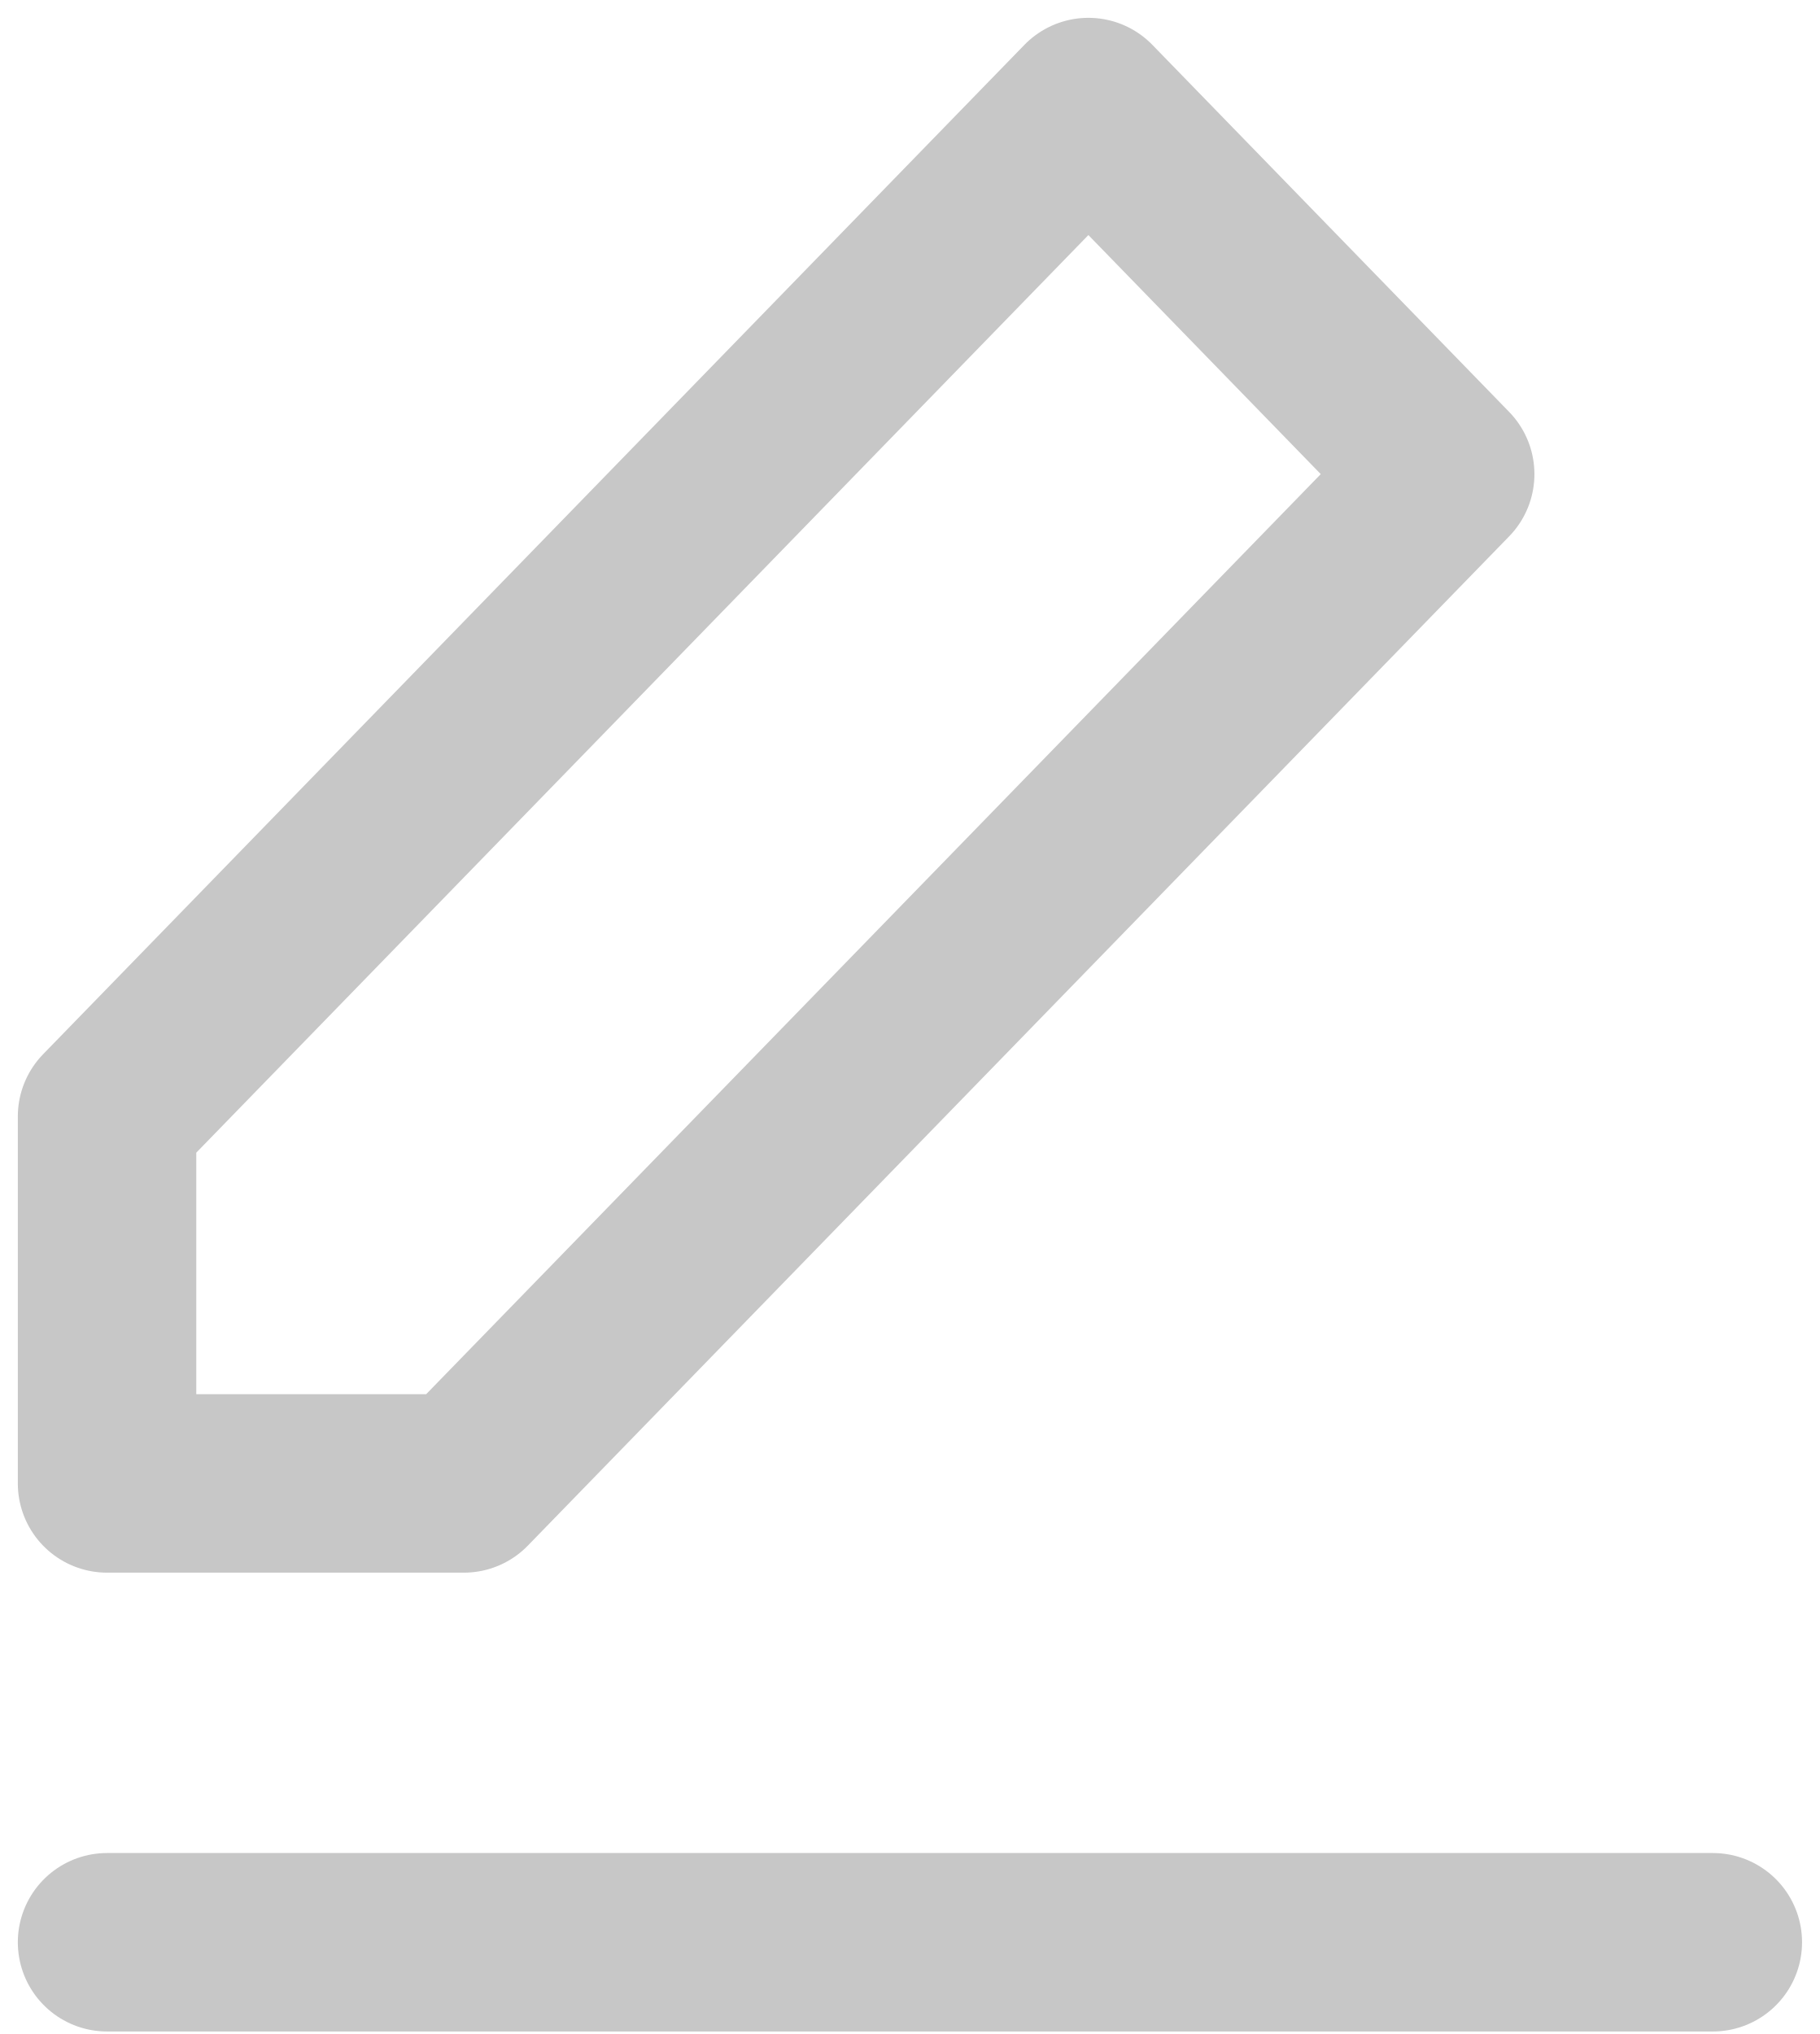
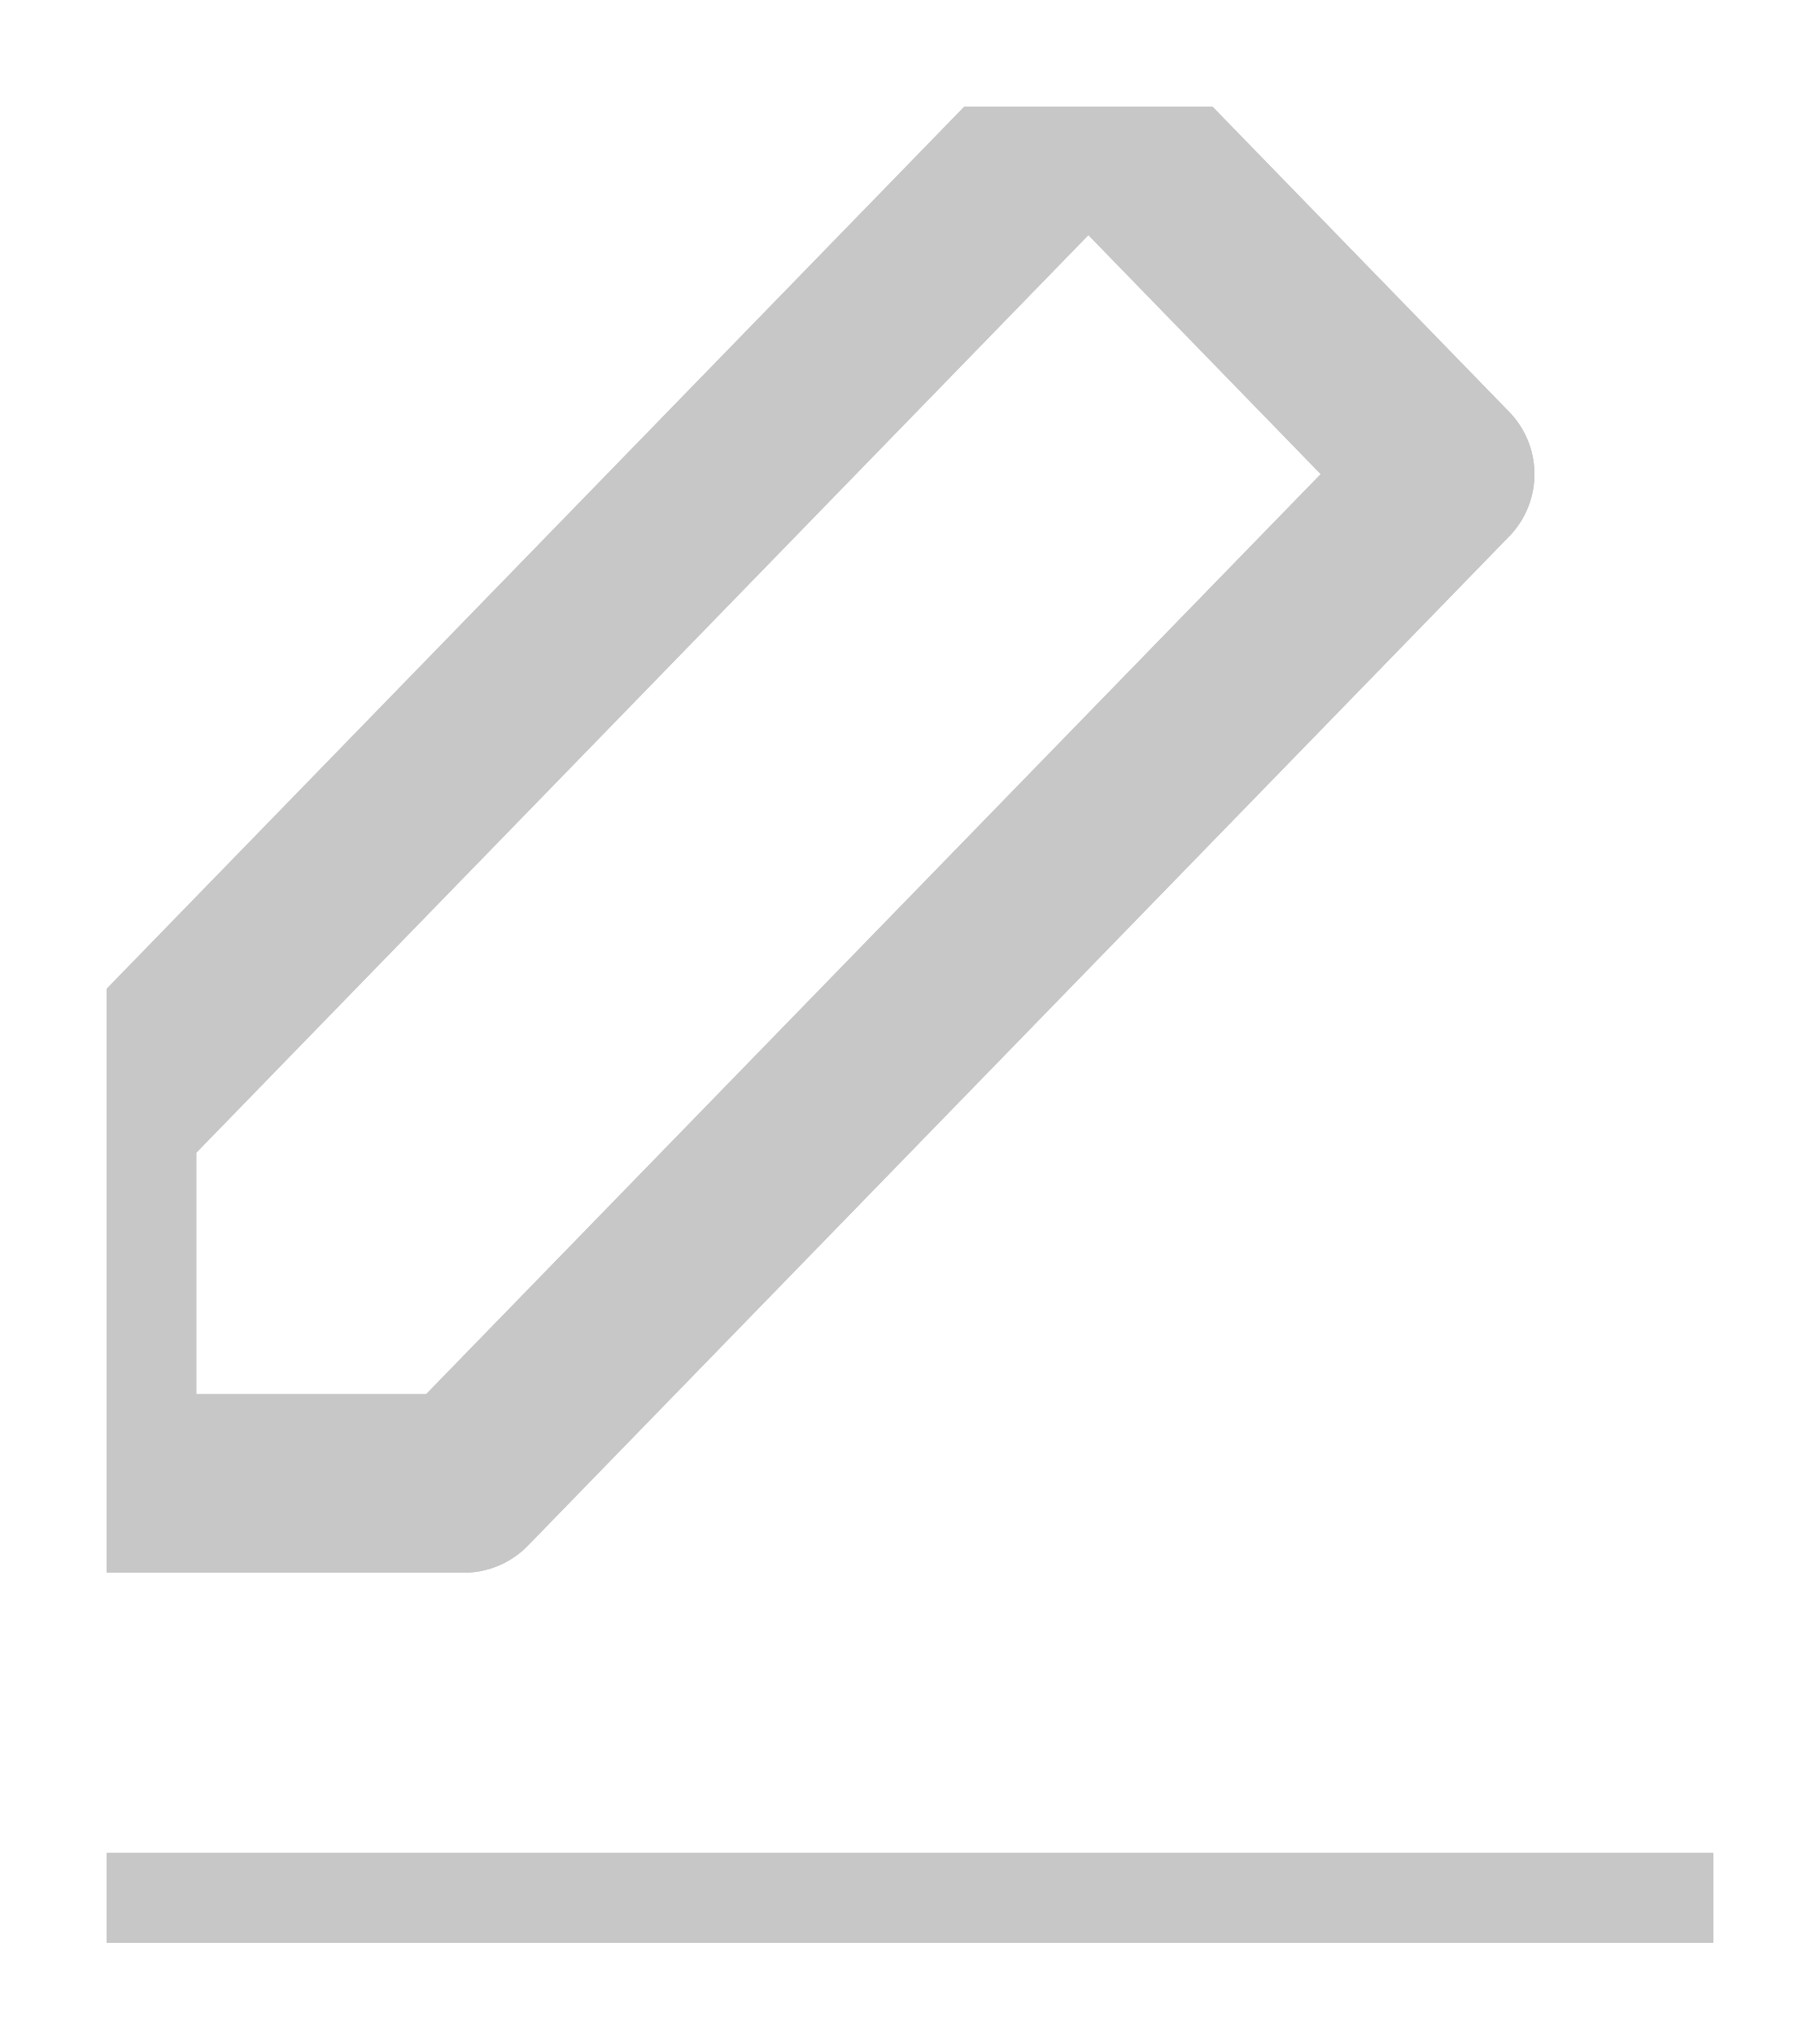
<svg xmlns="http://www.w3.org/2000/svg" width="17px" height="19px" viewBox="0 0 17 19" version="1.1">
-   <defs />
-   <g id="Artboard" stroke="none" stroke-width="1" fill="none" fill-rule="evenodd" transform="translate(-1464, -336)" stroke-linecap="round" stroke-linejoin="round">
-     <g id="icon-edit" transform="translate(1465, 337)" stroke="#C7C7C7" stroke-width="1.667">
-       <polygon id="Shape" points="9.167 0 12.5 3.429 3.333 12.857 0 12.857 0 9.429" />
-       <path d="M0,17.143 L15,17.143" id="Shape" />
+   <defs>
+     <filter x="0.0%" y="0.0%" width="100.0%" height="100.0%" filterUnits="objectBoundingBox" id="filter-1">
+       <feOffset dx="0" dy="0" in="SourceAlpha" result="shadowOffsetOuter1" />
+       <feColorMatrix values="0 0 0 0 0   0 0 0 0 0   0 0 0 0 0  0 0 0 0.5 0" type="matrix" in="shadowOffsetOuter1" result="shadowMatrixOuter1" />
+       <feMerge>
+         <feMergeNode in="shadowMatrixOuter1" />
+         <feMergeNode in="SourceGraphic" />
+       </feMerge>
+     </filter>
+   </defs>
+   <g id="Artboard-4" stroke="none" stroke-width="1" fill="none" fill-rule="evenodd" transform="translate(-1478, -370)" stroke-linecap="round" stroke-linejoin="round">
+     <g id="Group" filter="url(#filter-1)" transform="translate(1336, 363)" stroke="#C7C7C7" stroke-width="1.667">
+       <g id="icon-edit" transform="translate(143, 8)">
+         <polygon id="Shape" points="9.167 0 12.5 3.429 3.333 12.857 0 12.857 0 9.429" />
+         <path d="M0,17.143 L15,17.143" id="Shape" />
+       </g>
    </g>
  </g>
</svg>
